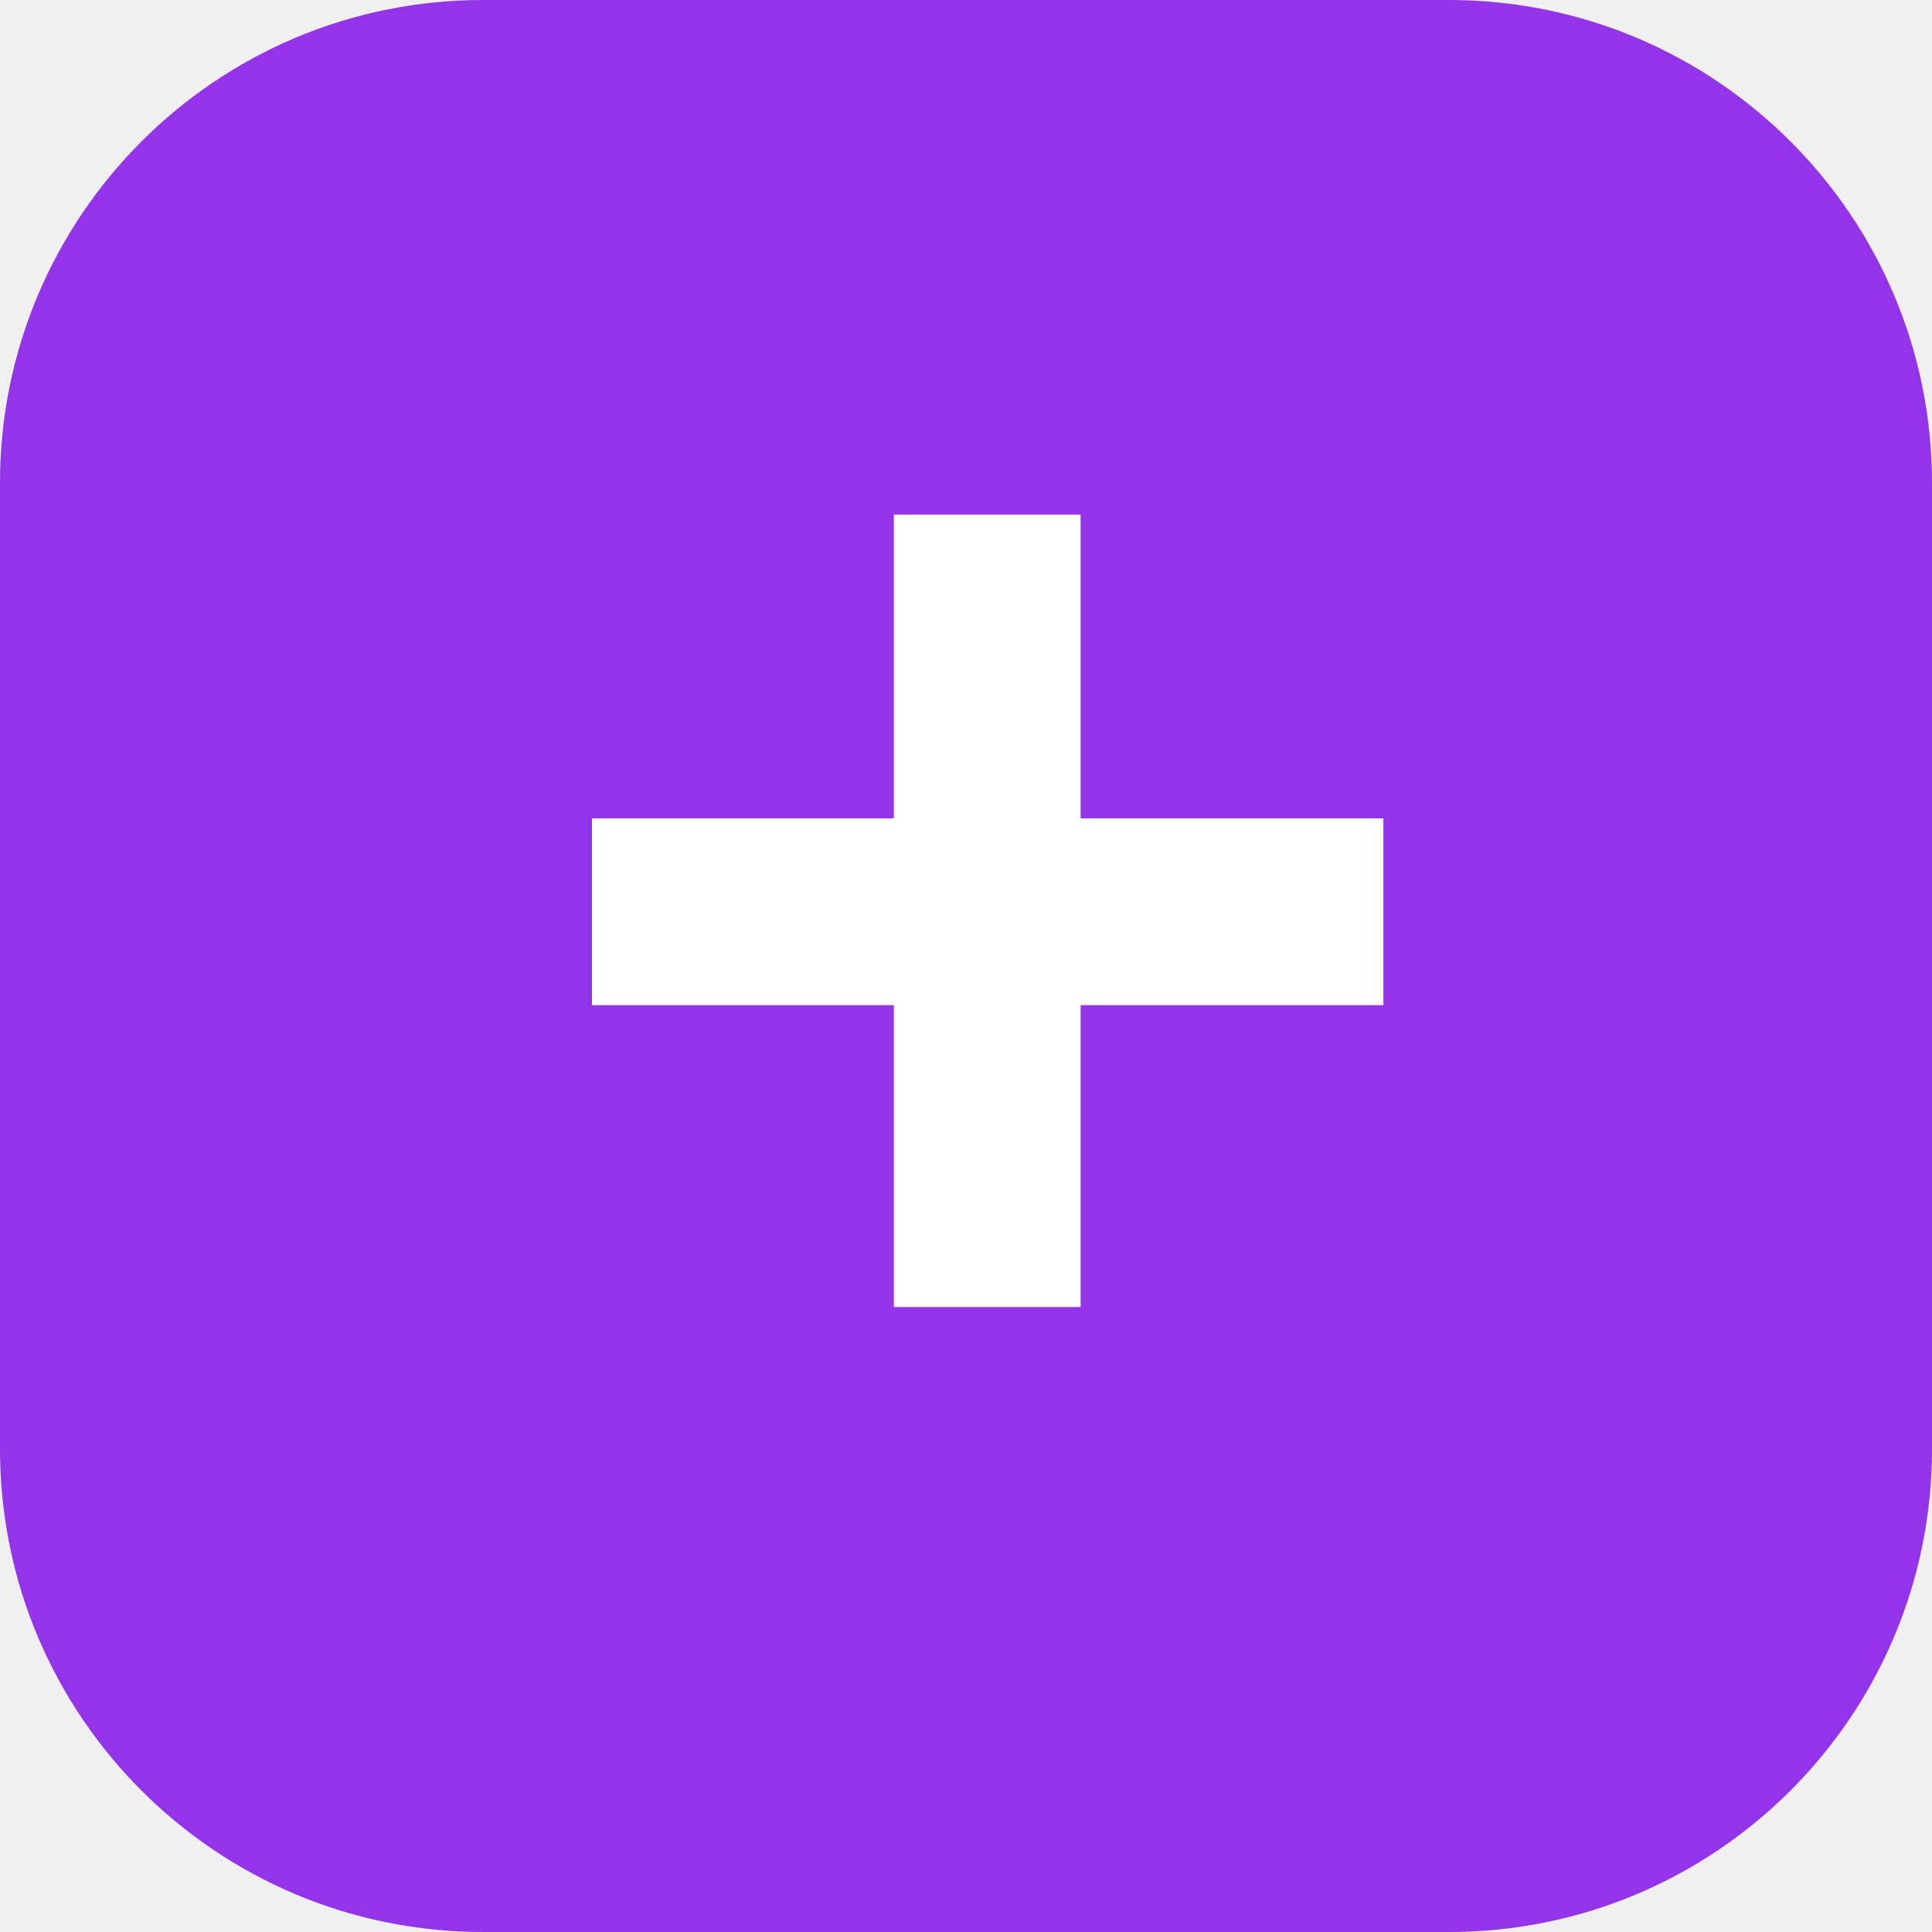
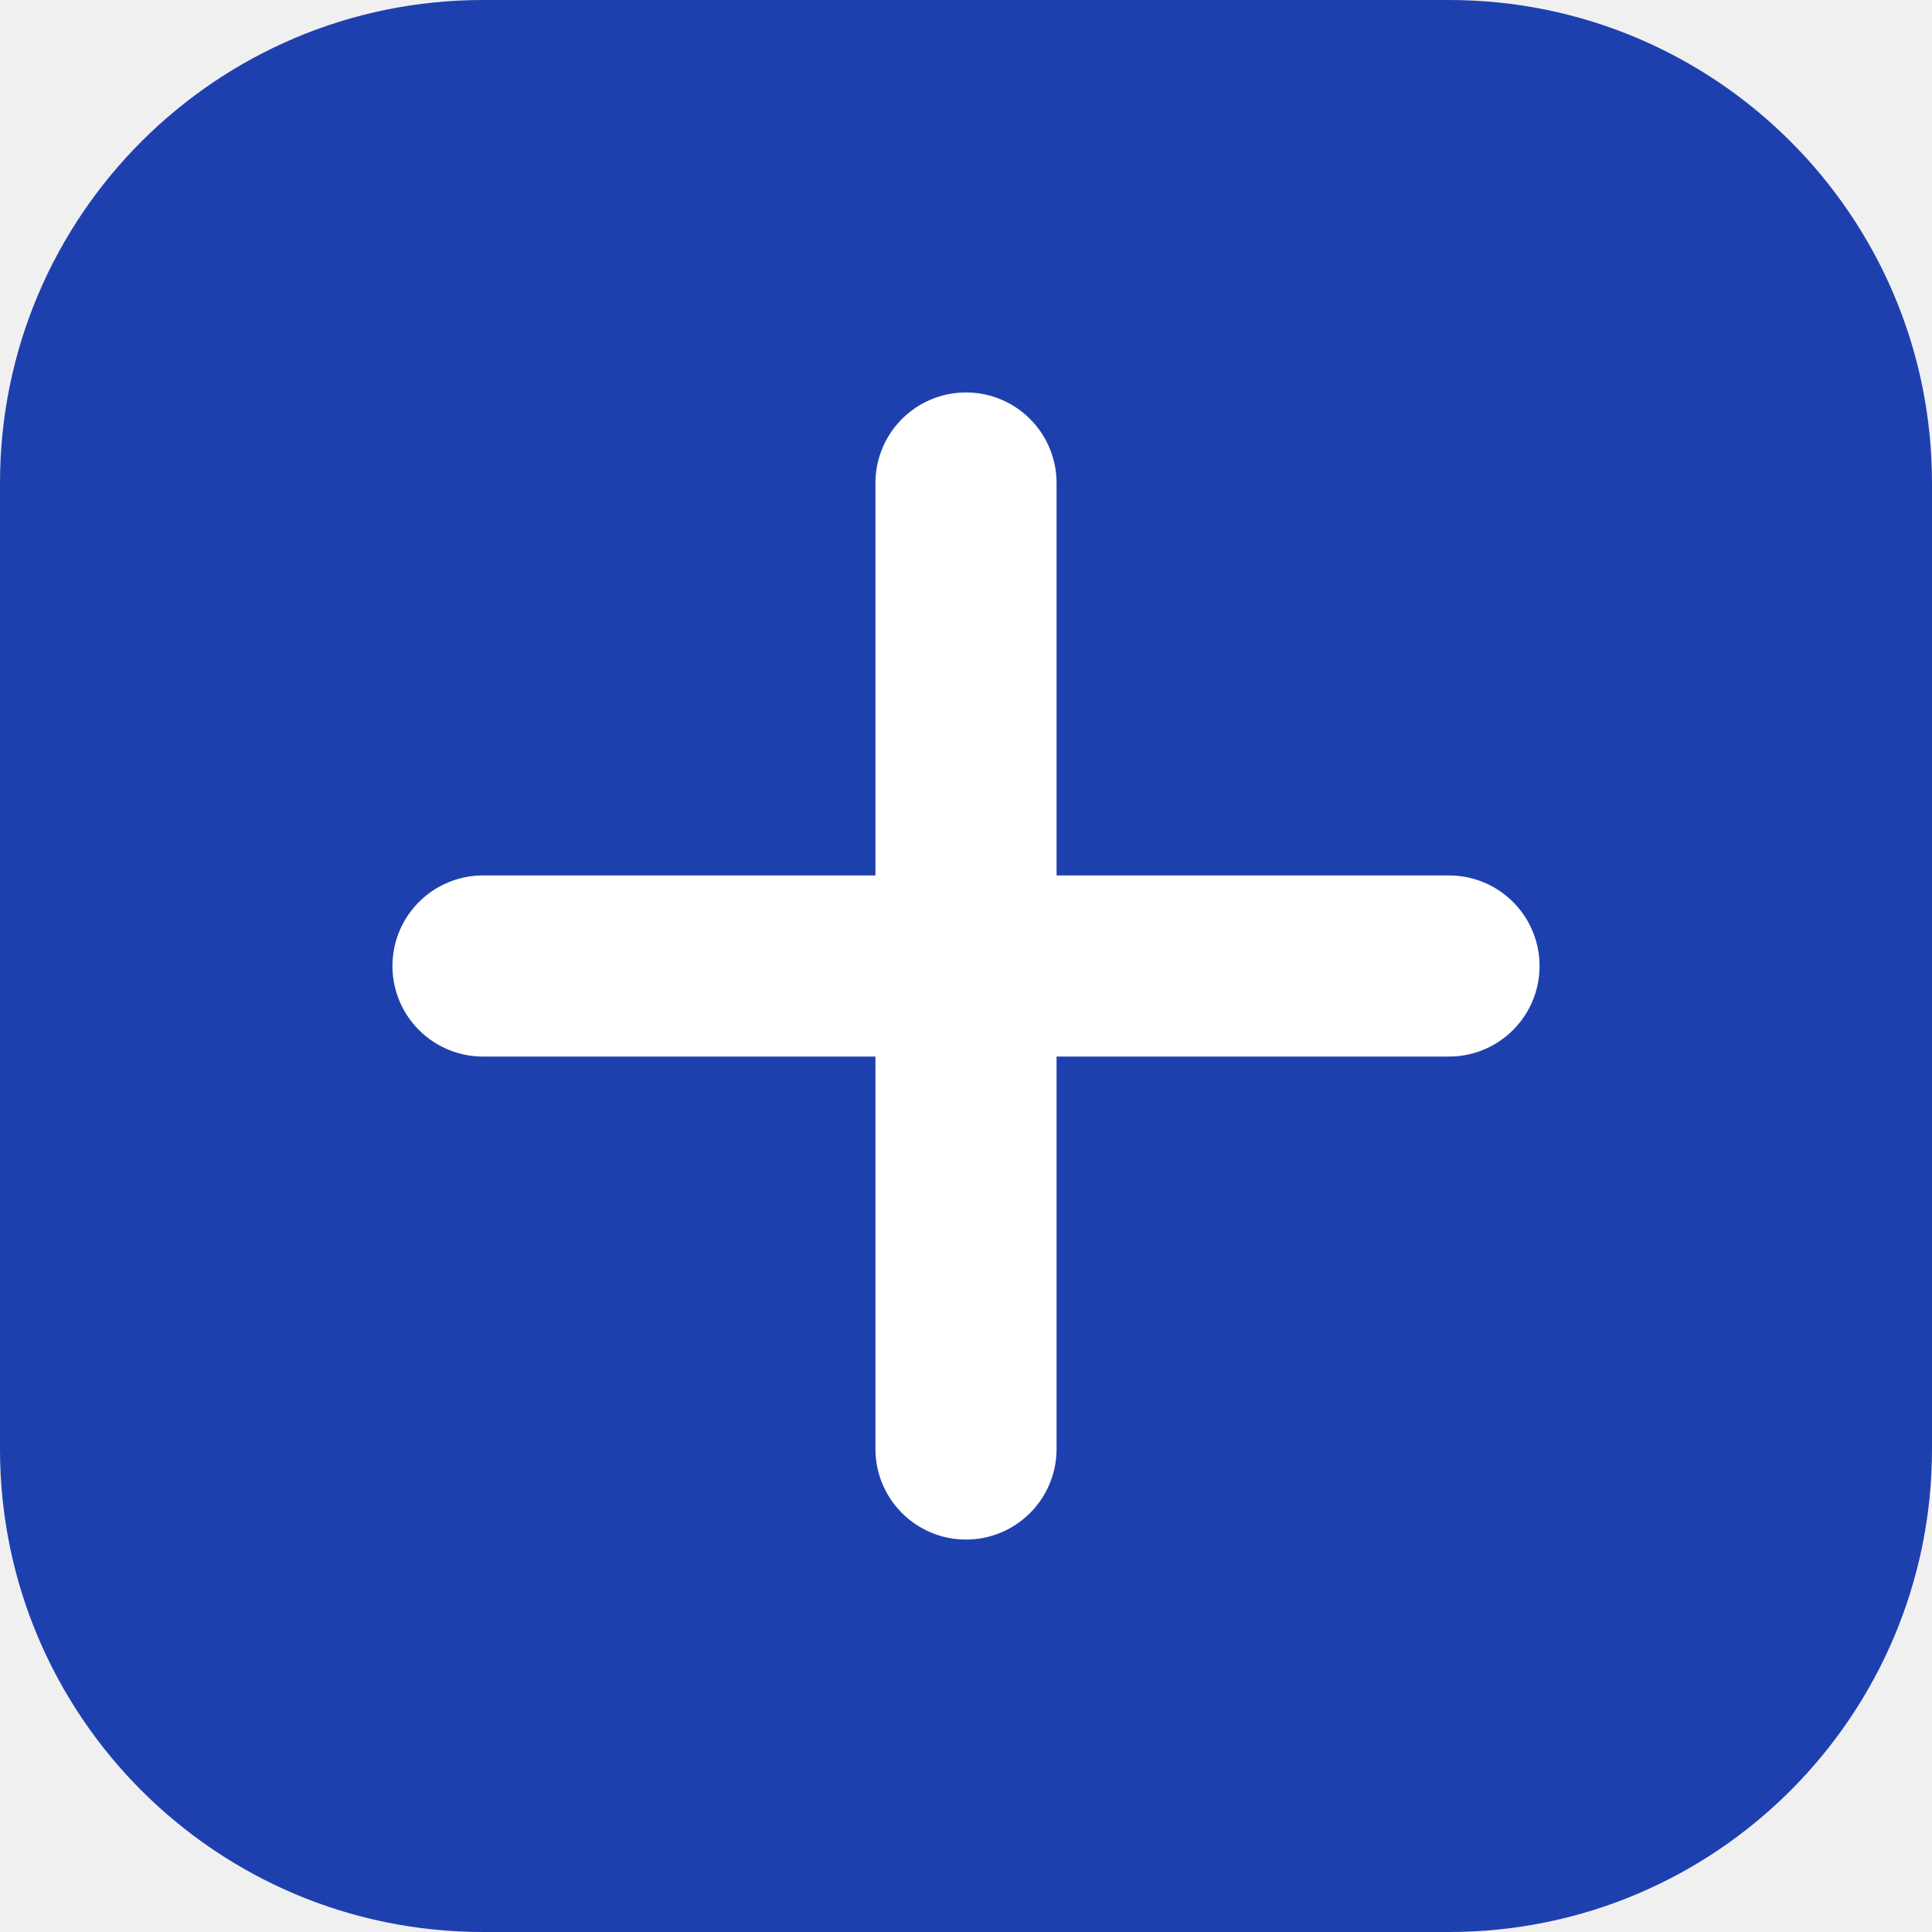
<svg xmlns="http://www.w3.org/2000/svg" width="32" height="32" viewBox="0 0 32 32" fill="none">
-   <rect width="32" height="32" rx="8" fill="#9333EA" />
-   <text x="50%" y="50%" text-anchor="middle" dy=".3em" fill="white" font-size="18" font-family="Arial" font-weight="bold">
-     ➕
-   </text>
+   <rect width="32" height="32" rx="8" fill="#1e40af" />
+   <path d="M16 8v16M8 16h16" stroke="white" stroke-width="3" stroke-linecap="round" />
</svg>
